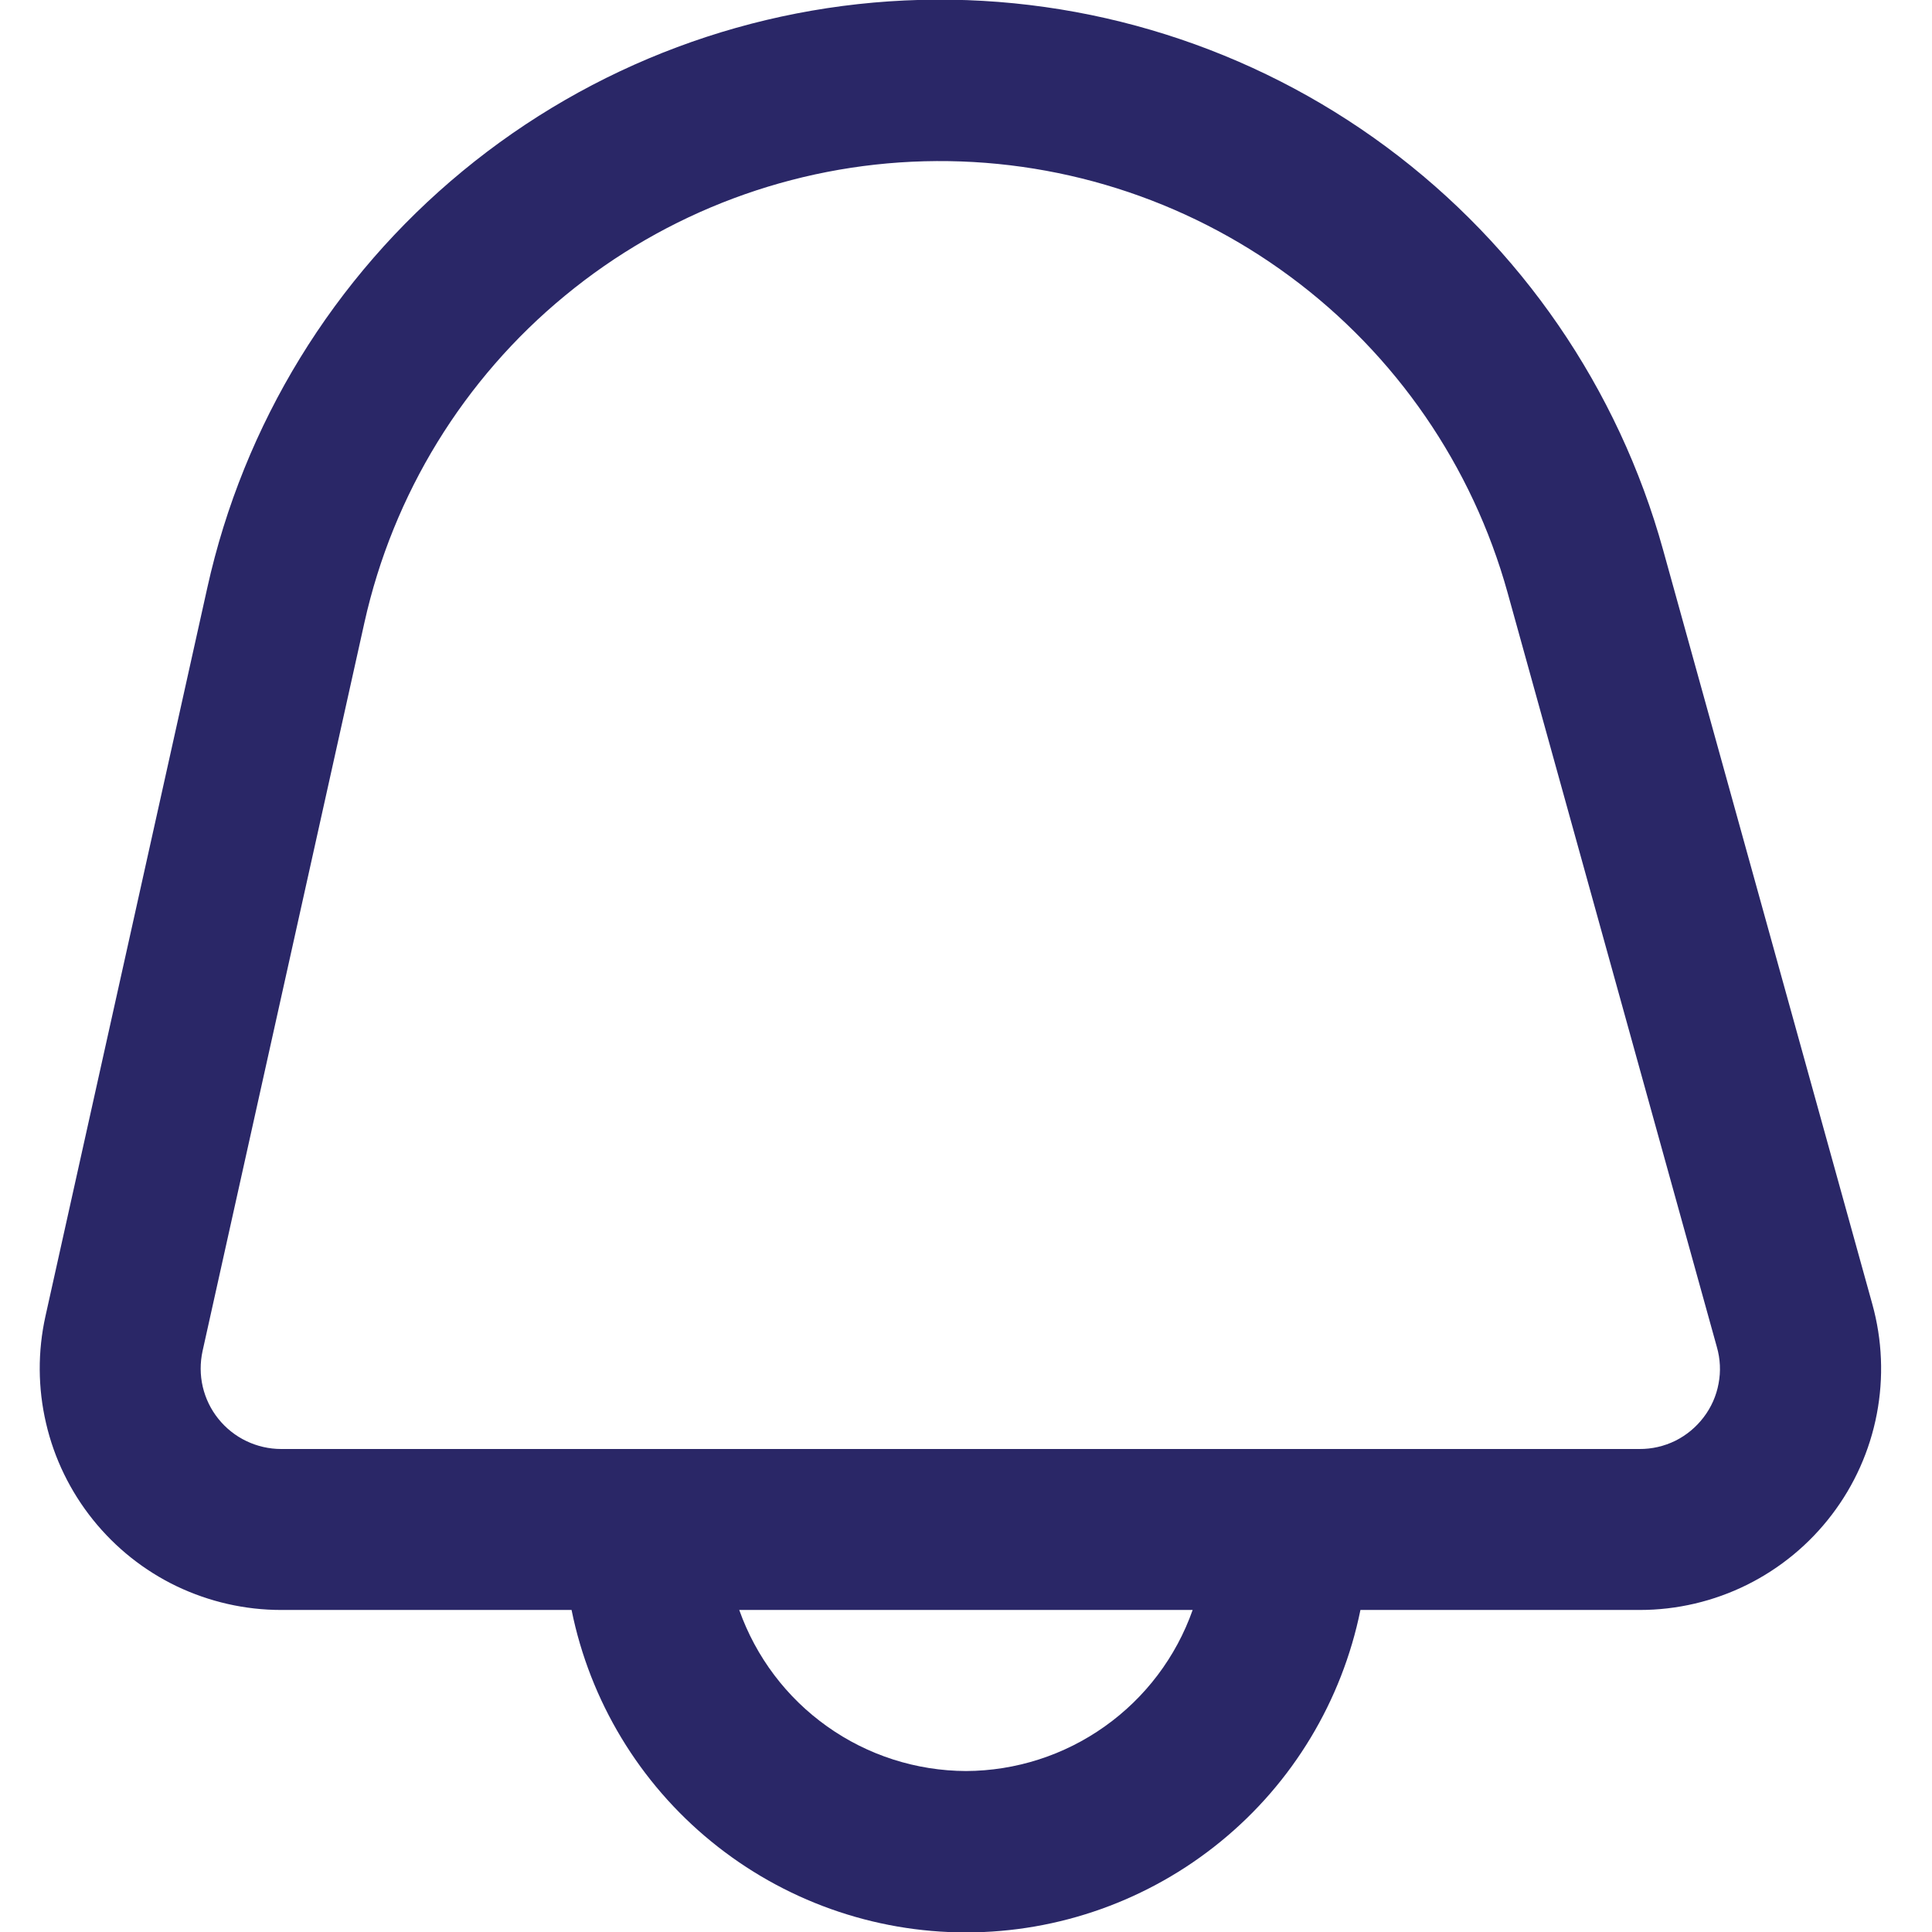
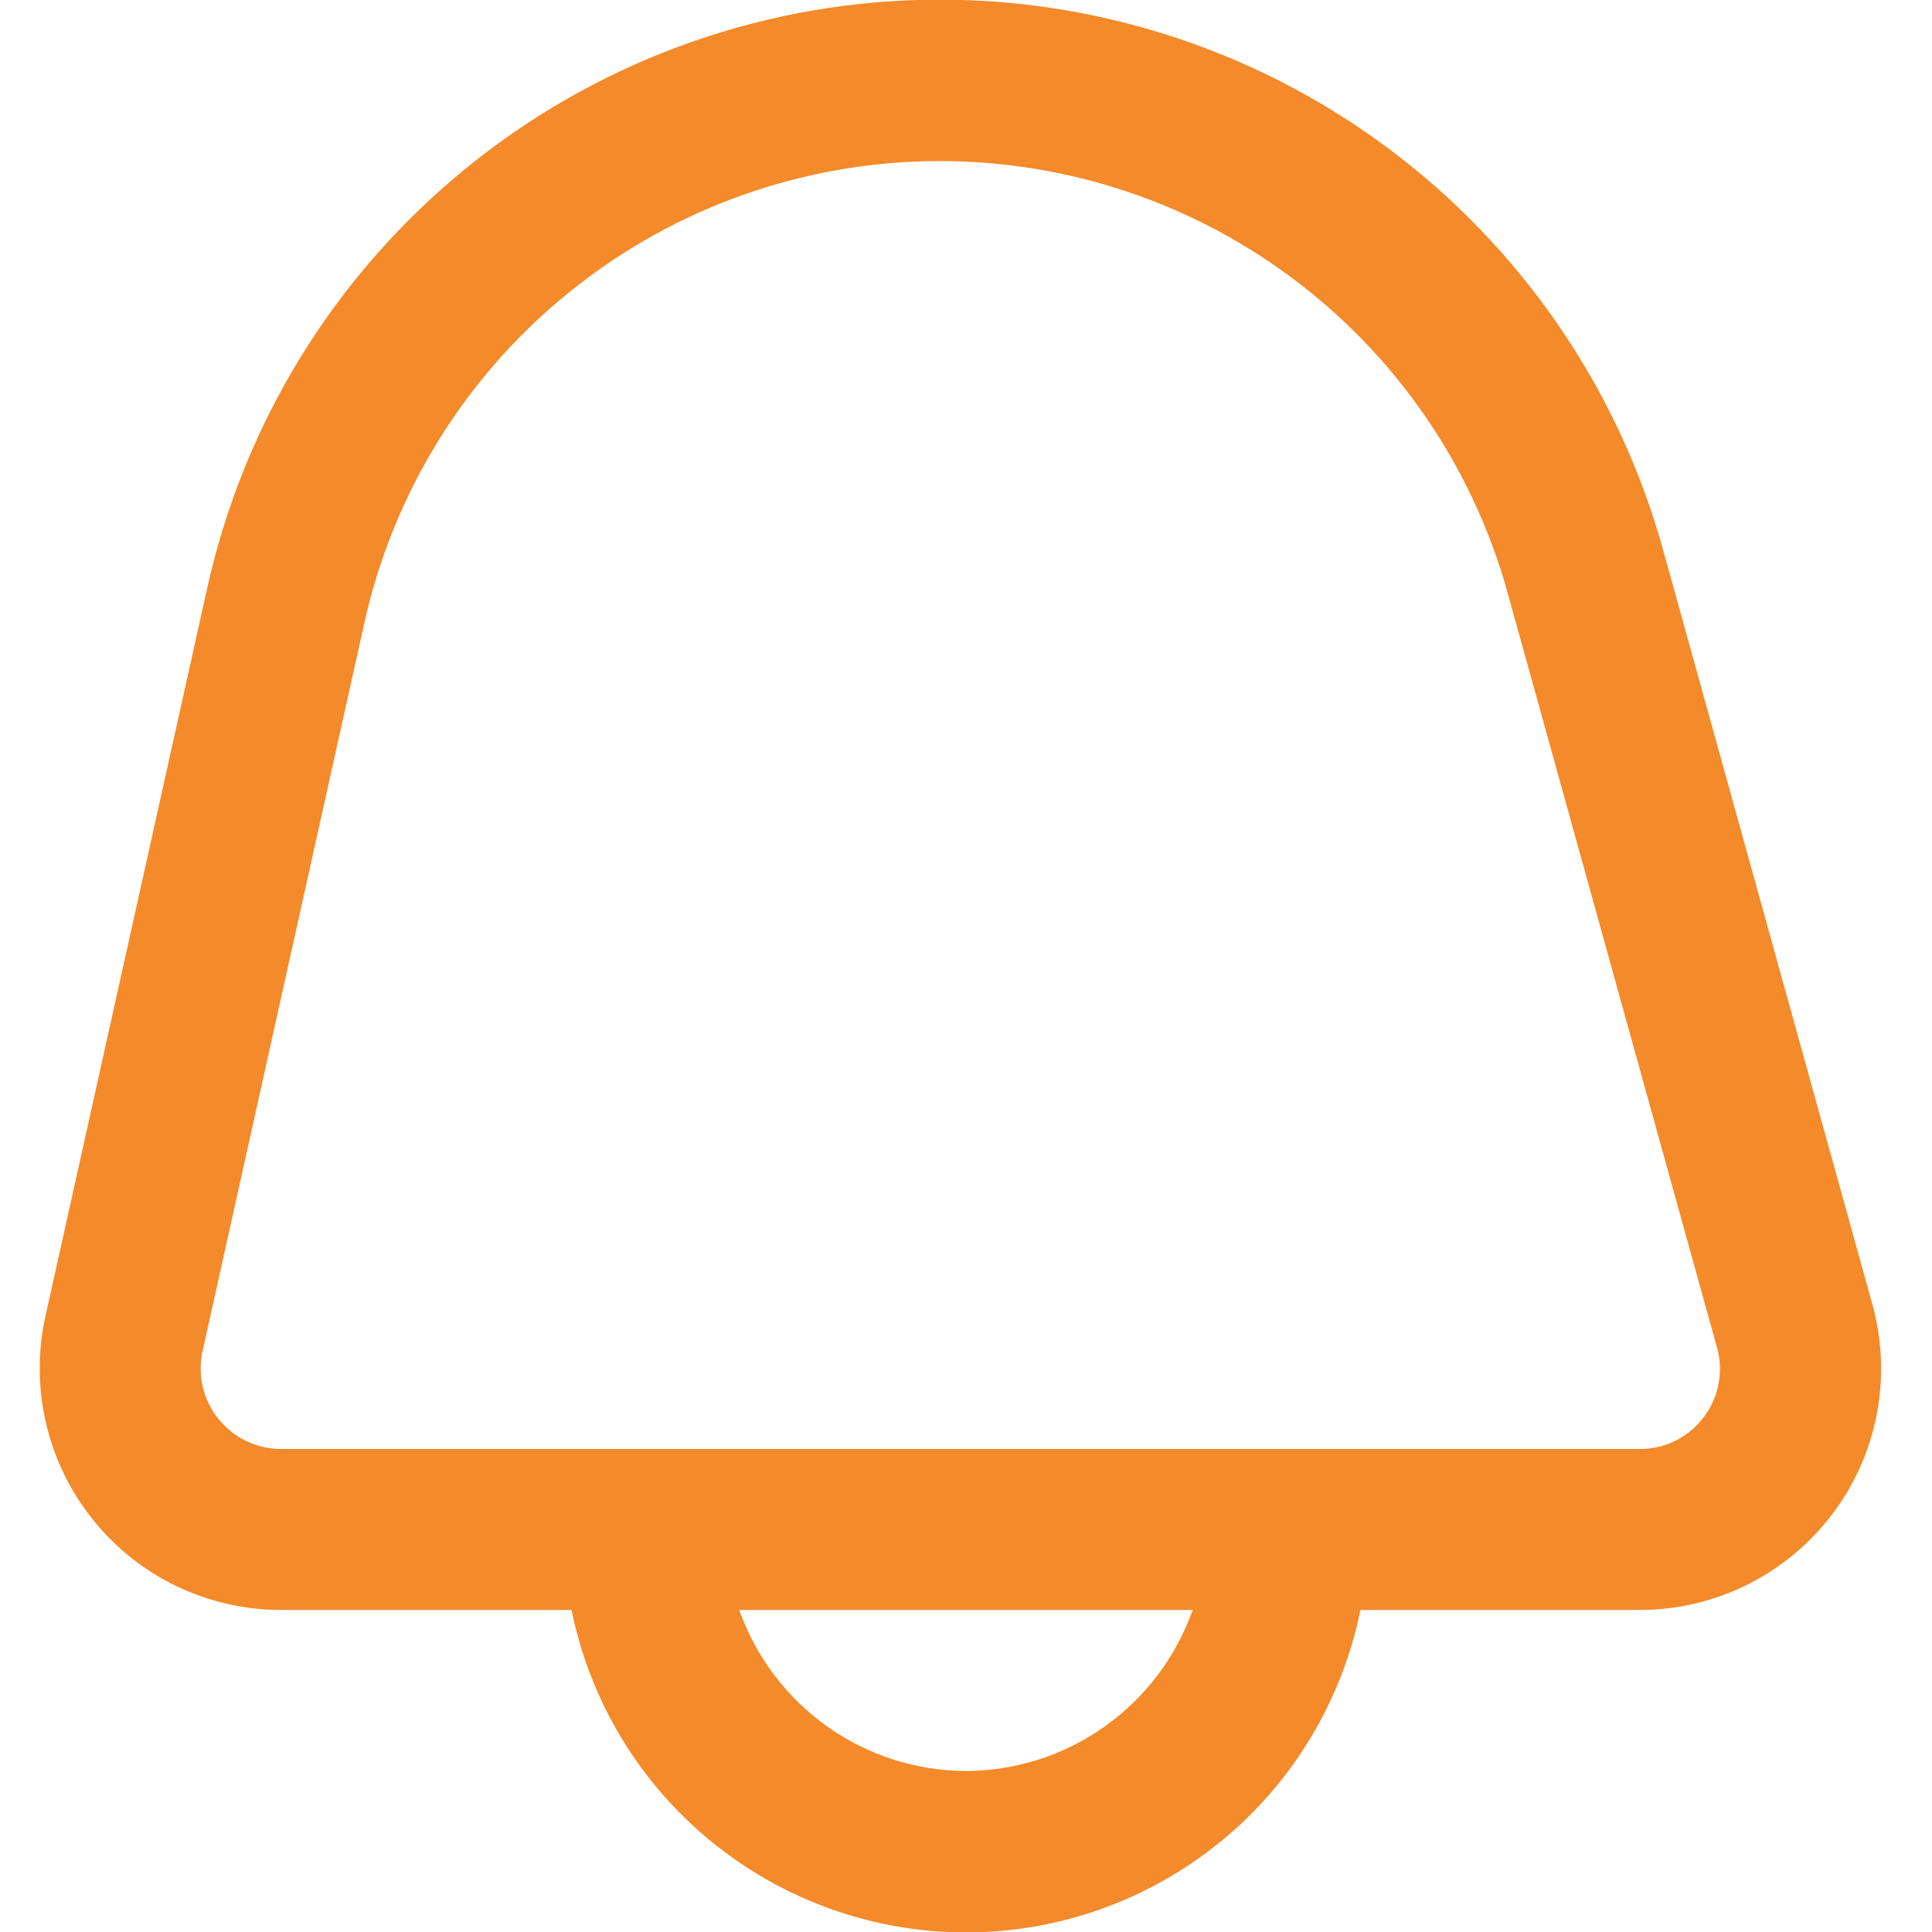
<svg xmlns="http://www.w3.org/2000/svg" width="19" height="19" viewBox="0 0 19 19" fill="none">
-   <path d="M18.413 12.825L16.355 5.406C15.915 3.819 14.957 2.425 13.634 1.445C12.311 0.465 10.697 -0.044 9.051 -0.001C7.405 0.042 5.821 0.634 4.55 1.682C3.279 2.729 2.395 4.172 2.039 5.779L0.447 12.944C0.37 13.291 0.372 13.651 0.453 13.997C0.533 14.343 0.691 14.667 0.913 14.944C1.136 15.222 1.417 15.446 1.738 15.6C2.059 15.753 2.409 15.833 2.765 15.833H5.621C5.802 16.728 6.288 17.533 6.995 18.11C7.702 18.688 8.587 19.004 9.5 19.004C10.413 19.004 11.298 18.688 12.005 18.11C12.712 17.533 13.197 16.728 13.379 15.833H16.126C16.492 15.833 16.853 15.748 17.18 15.586C17.508 15.423 17.794 15.187 18.015 14.896C18.237 14.605 18.388 14.267 18.457 13.907C18.526 13.548 18.511 13.178 18.413 12.825ZM9.5 17.417C9.01 17.415 8.533 17.262 8.134 16.978C7.735 16.695 7.434 16.295 7.27 15.833H11.729C11.566 16.295 11.264 16.695 10.865 16.978C10.466 17.262 9.989 17.415 9.5 17.417ZM16.755 13.937C16.681 14.035 16.586 14.114 16.476 14.169C16.366 14.223 16.245 14.251 16.122 14.25H2.765C2.647 14.25 2.529 14.223 2.423 14.172C2.316 14.121 2.222 14.046 2.148 13.954C2.073 13.861 2.021 13.753 1.994 13.638C1.967 13.522 1.967 13.402 1.992 13.287L3.584 6.122C3.865 4.86 4.559 3.728 5.557 2.907C6.554 2.085 7.798 1.62 9.09 1.586C10.382 1.552 11.649 1.951 12.688 2.72C13.727 3.488 14.48 4.582 14.826 5.828L16.884 13.246C16.918 13.364 16.924 13.487 16.901 13.607C16.879 13.727 16.829 13.84 16.755 13.937Z" fill="#2A2767" />
+   <path d="M18.413 12.825L16.355 5.406C15.915 3.819 14.957 2.425 13.634 1.445C12.311 0.465 10.697 -0.044 9.051 -0.001C7.405 0.042 5.821 0.634 4.55 1.682C3.279 2.729 2.395 4.172 2.039 5.779L0.447 12.944C0.37 13.291 0.372 13.651 0.453 13.997C0.533 14.343 0.691 14.667 0.913 14.944C1.136 15.222 1.417 15.446 1.738 15.6C2.059 15.753 2.409 15.833 2.765 15.833H5.621C5.802 16.728 6.288 17.533 6.995 18.11C7.702 18.688 8.587 19.004 9.5 19.004C10.413 19.004 11.298 18.688 12.005 18.11C12.712 17.533 13.197 16.728 13.379 15.833H16.126C16.492 15.833 16.853 15.748 17.18 15.586C17.508 15.423 17.794 15.187 18.015 14.896C18.237 14.605 18.388 14.267 18.457 13.907C18.526 13.548 18.511 13.178 18.413 12.825ZM9.5 17.417C9.01 17.415 8.533 17.262 8.134 16.978C7.735 16.695 7.434 16.295 7.27 15.833H11.729C11.566 16.295 11.264 16.695 10.865 16.978C10.466 17.262 9.989 17.415 9.5 17.417ZM16.755 13.937C16.681 14.035 16.586 14.114 16.476 14.169C16.366 14.223 16.245 14.251 16.122 14.25H2.765C2.647 14.25 2.529 14.223 2.423 14.172C2.316 14.121 2.222 14.046 2.148 13.954C2.073 13.861 2.021 13.753 1.994 13.638C1.967 13.522 1.967 13.402 1.992 13.287L3.584 6.122C3.865 4.86 4.559 3.728 5.557 2.907C6.554 2.085 7.798 1.62 9.09 1.586C10.382 1.552 11.649 1.951 12.688 2.72C13.727 3.488 14.48 4.582 14.826 5.828L16.884 13.246C16.918 13.364 16.924 13.487 16.901 13.607C16.879 13.727 16.829 13.84 16.755 13.937Z" fill="#f48a29" />
</svg>
